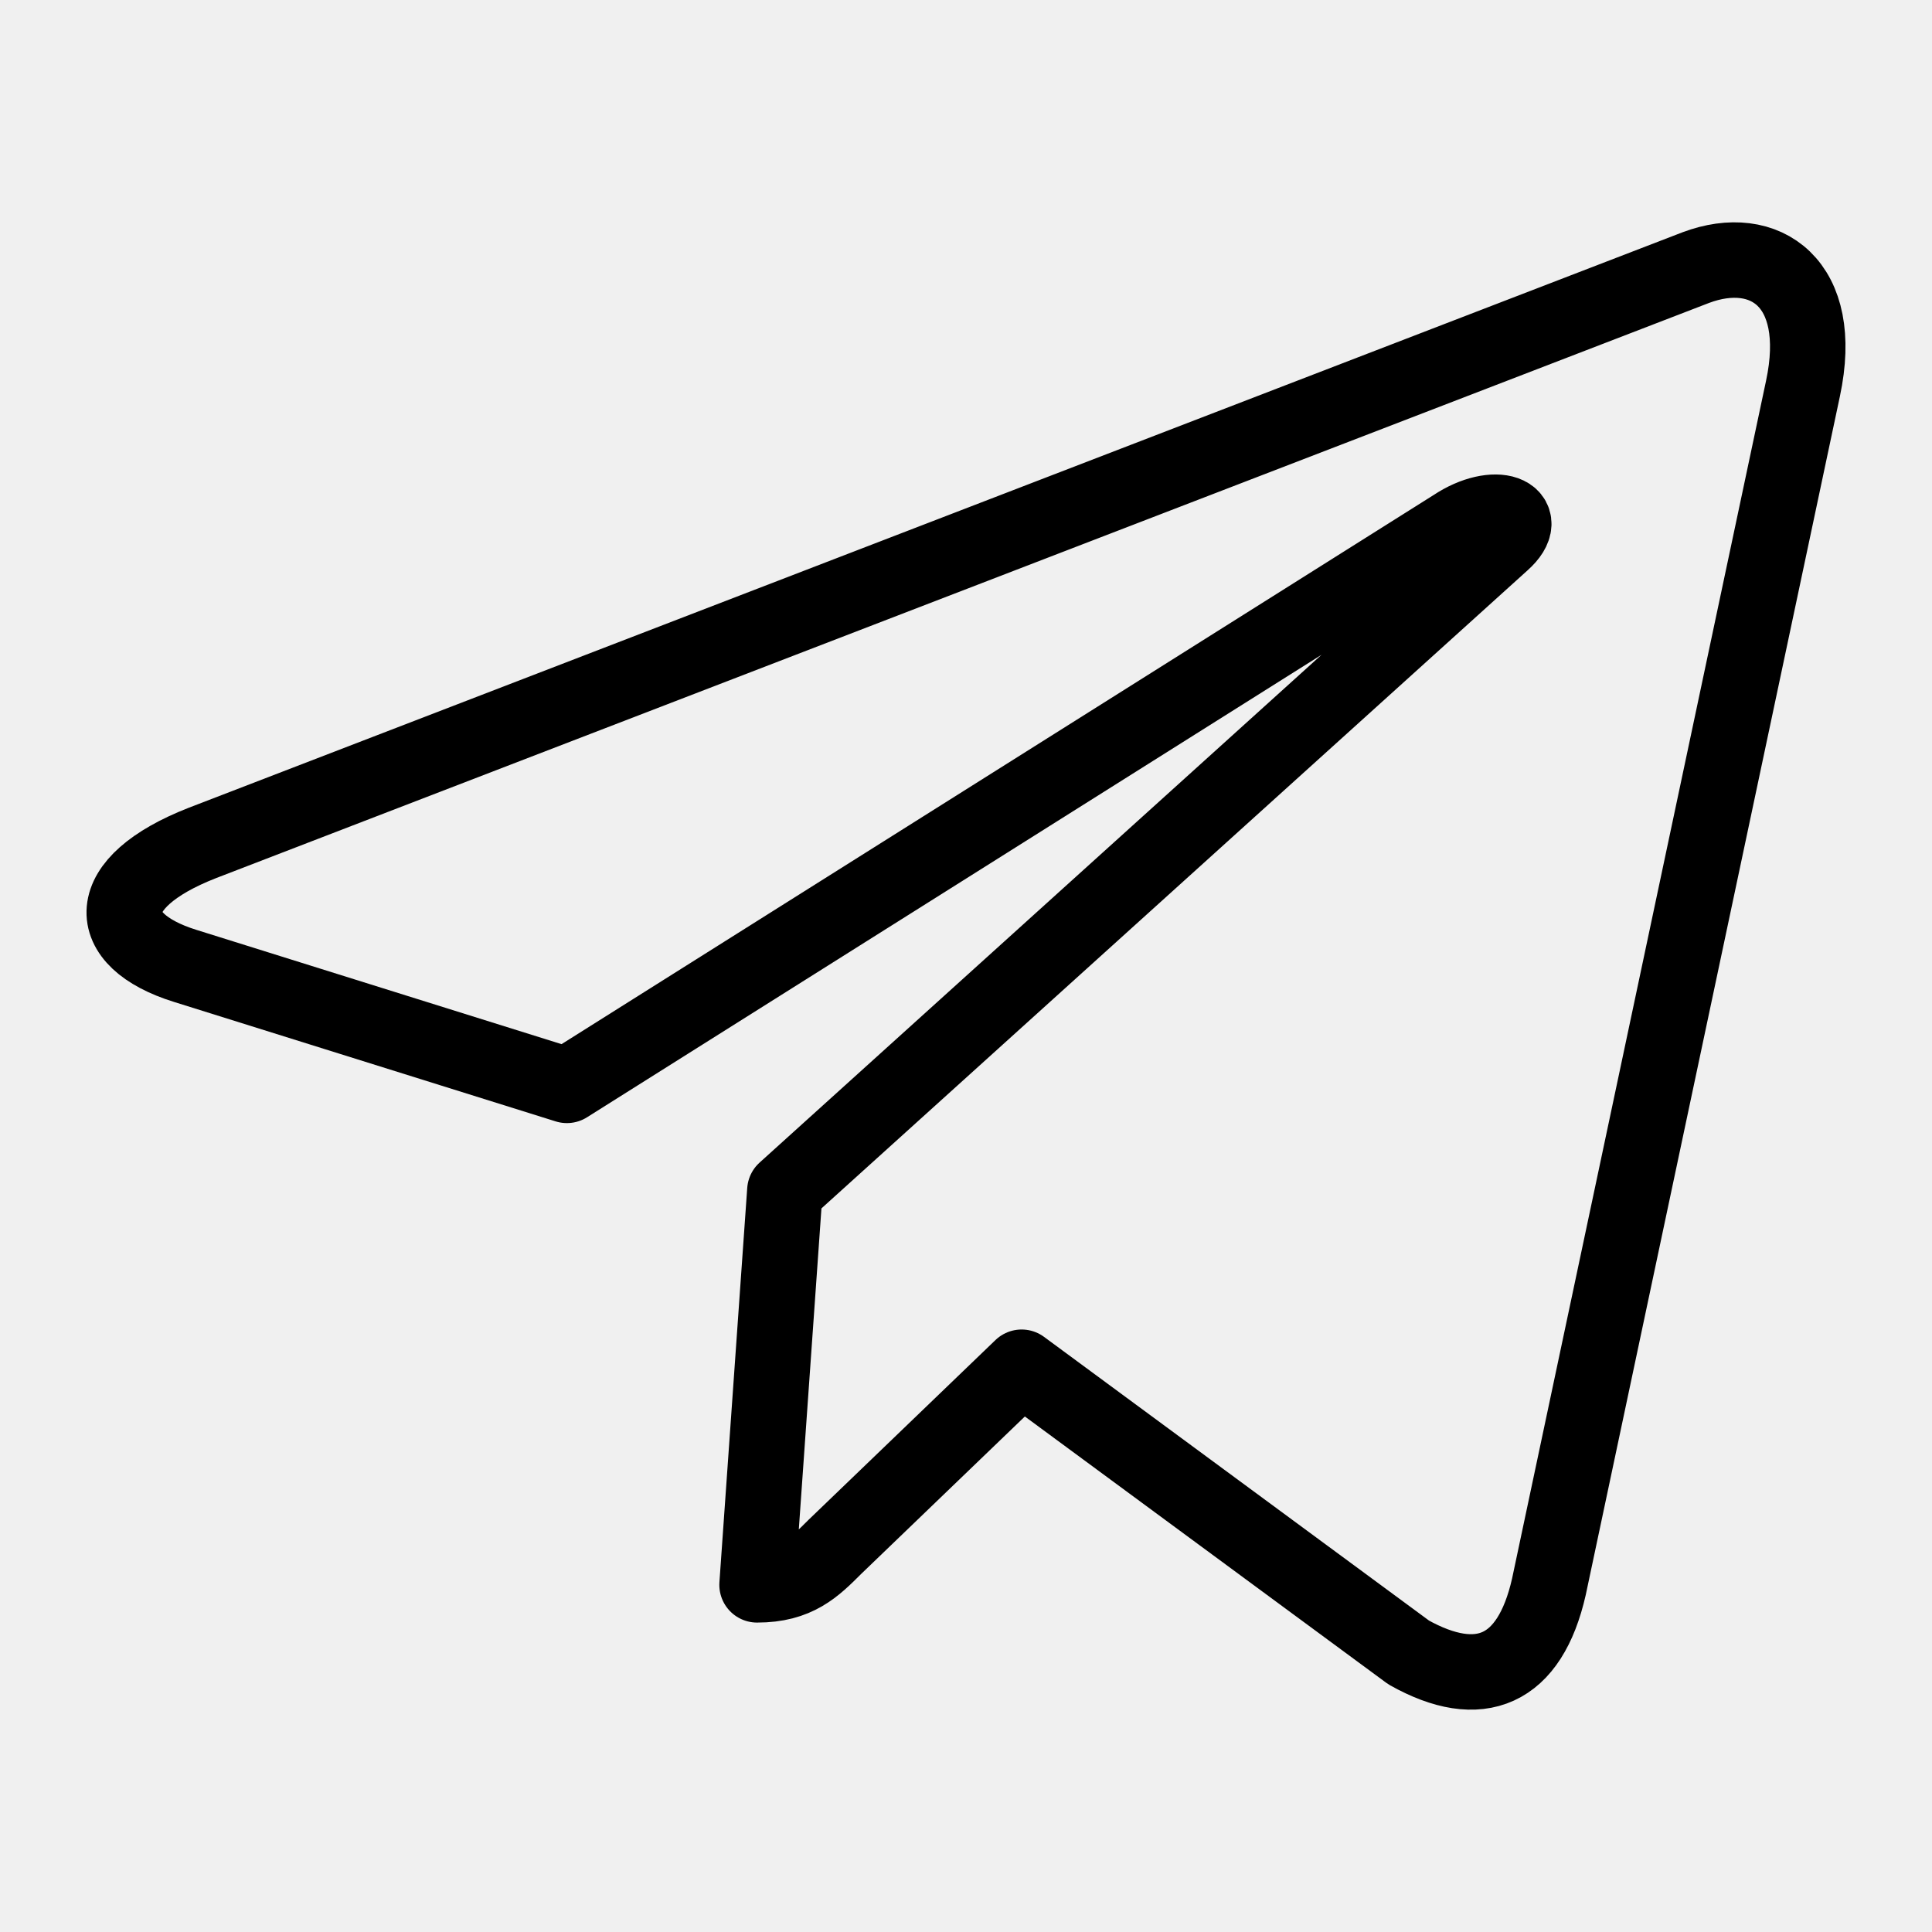
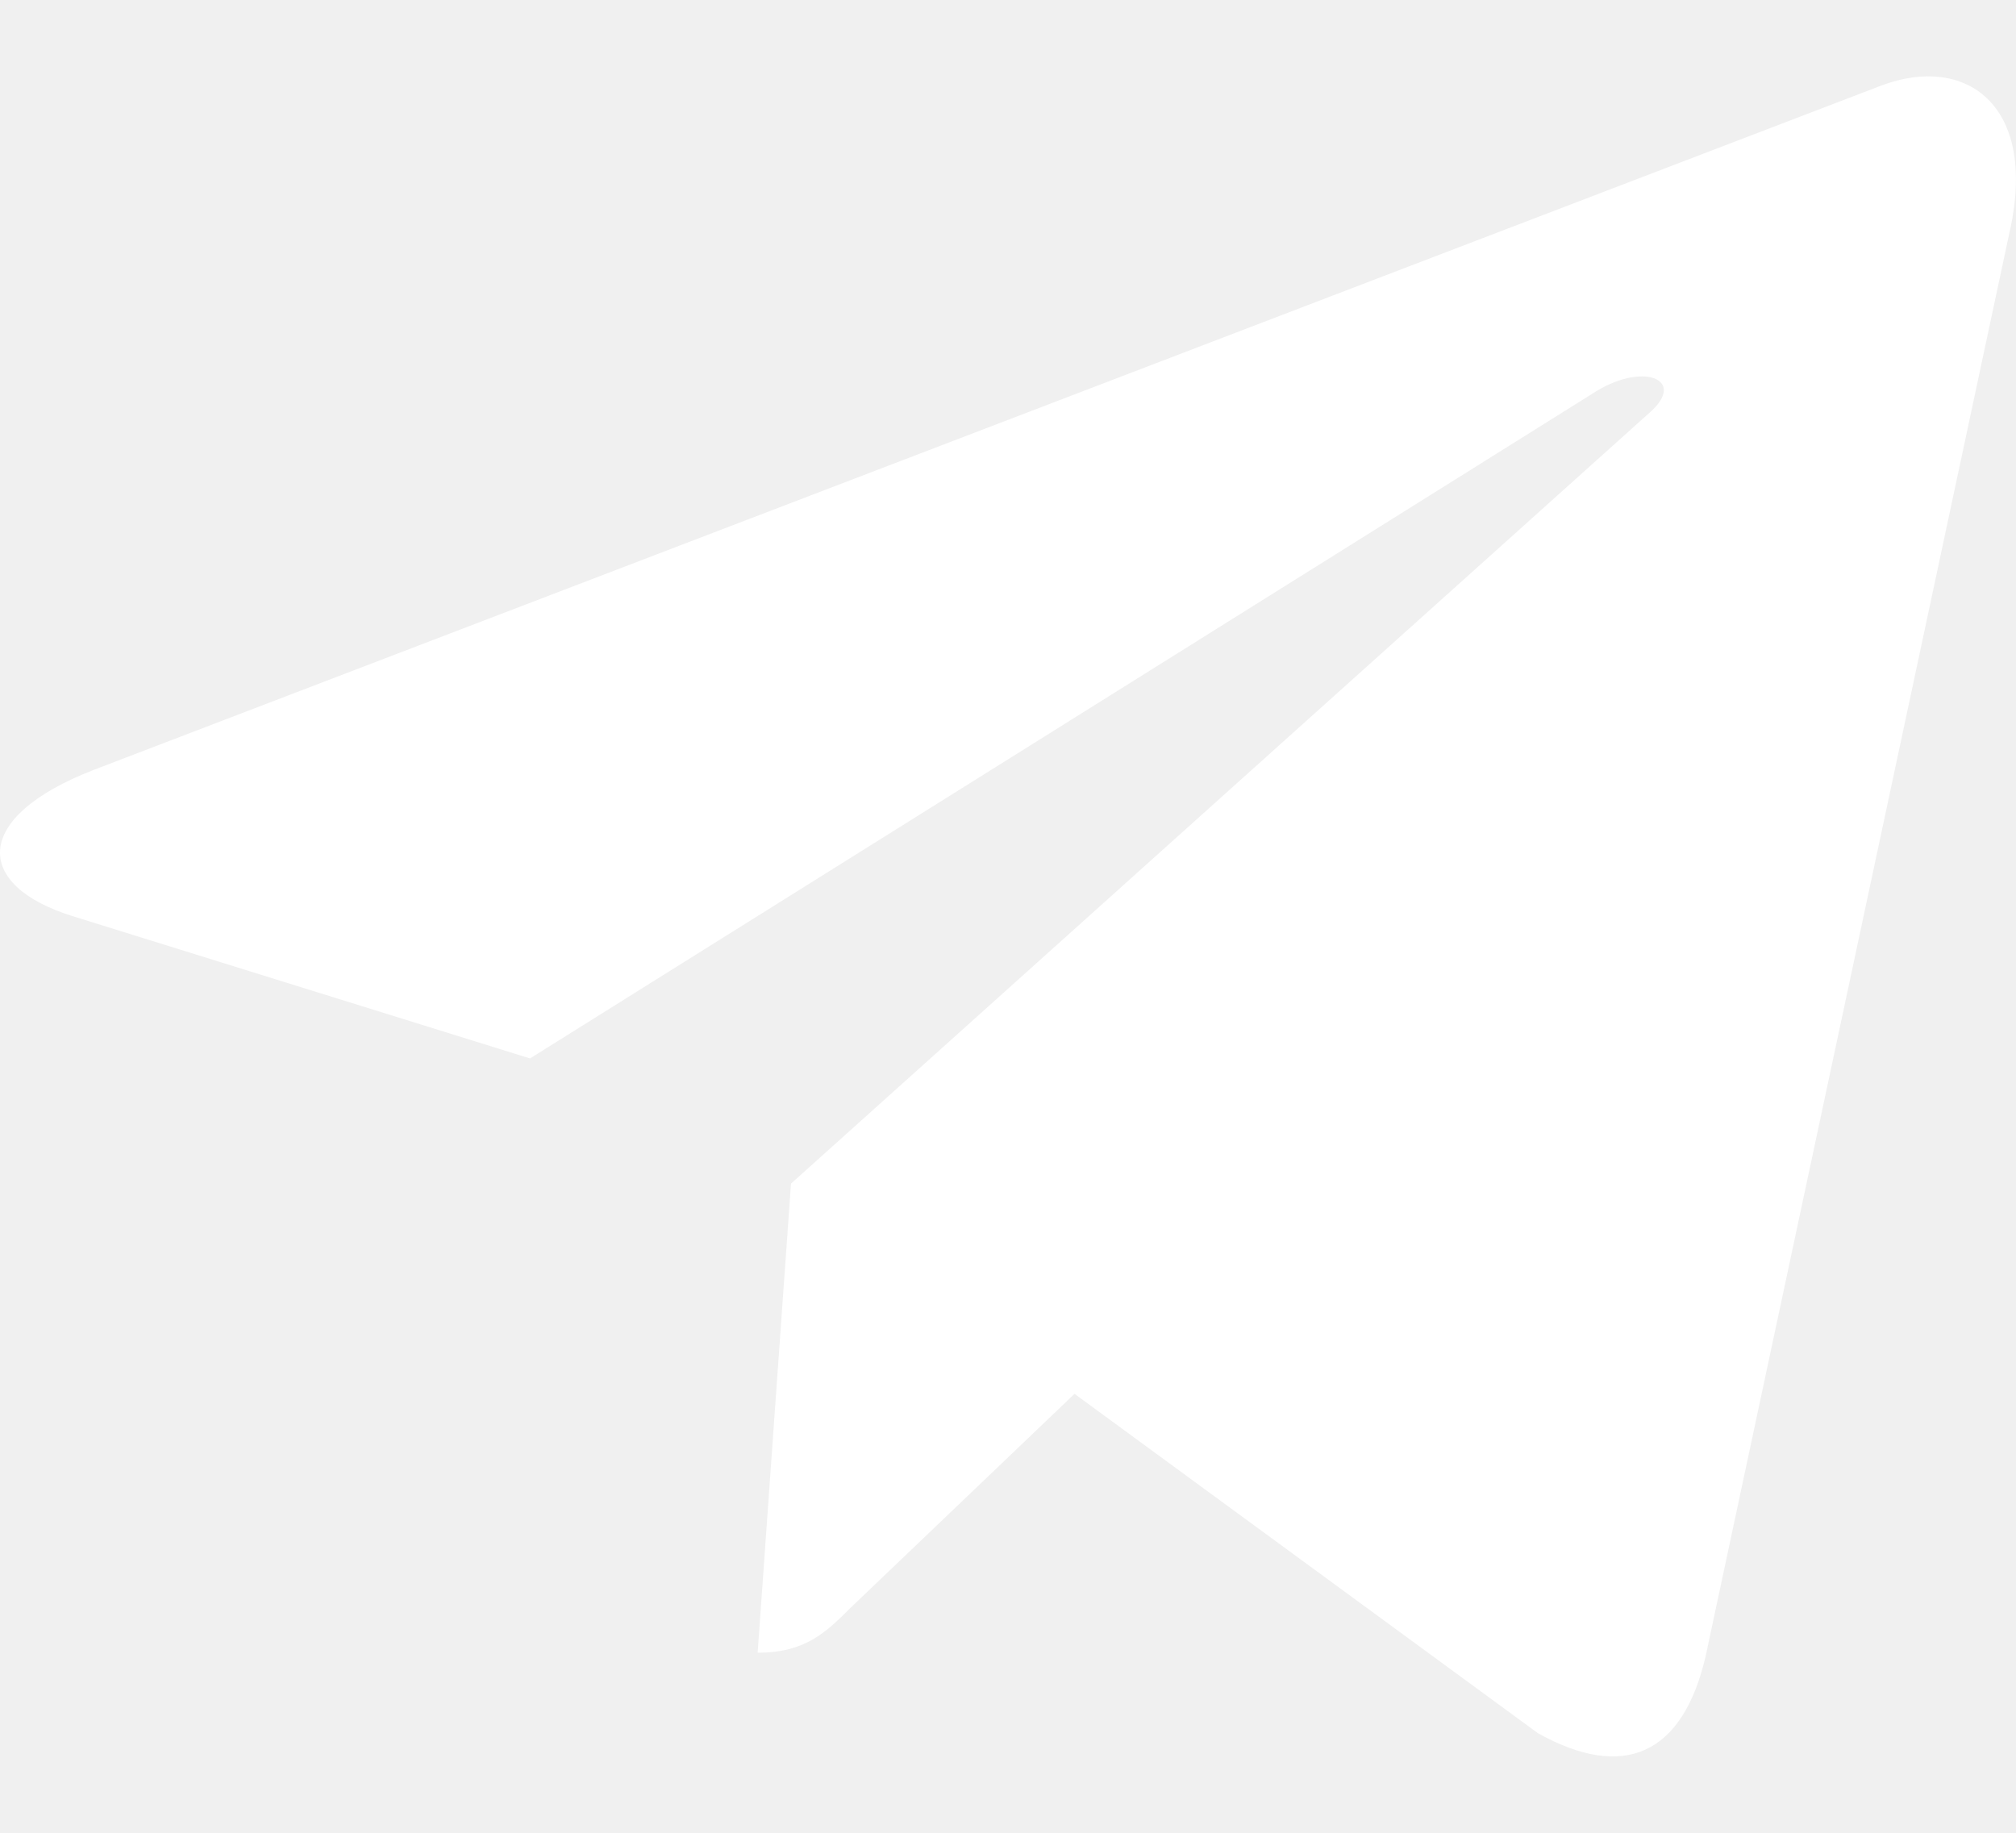
- <svg xmlns="http://www.w3.org/2000/svg" height="512px" style="enable-background:new 0 0 512 512;" version="1.1" viewBox="0 0 512 512" width="512px" xml:space="preserve">
-   <g id="comp_x5F_335-telegram">
-     <g>
-       <path d="    M477.805,102.98l-67.327,317.516c-5.08,22.41-18.326,27.984-37.15,17.431l-102.585-75.596l-49.497,47.607    c-5.477,5.478-10.06,10.061-20.617,10.061l7.37-104.479l190.129-171.805c8.268-7.37-1.792-11.454-12.848-4.083L150.233,287.633    l-101.19-31.672c-22.011-6.873-22.408-22.012,4.581-32.568L449.419,70.911C467.744,64.039,483.779,74.993,477.805,102.98z" style="fill:none;stroke:#000000;stroke-width:20;stroke-linecap:round;stroke-linejoin:round;stroke-miterlimit:10;" />
-     </g>
-   </g>
-   <g id="Layer_1" />
+ <svg xmlns="http://www.w3.org/2000/svg" width="22" height="20" viewBox="0 0 22 20" fill="none">
+   <path d="M8.632 12.916L8.268 18.035C8.789 18.035 9.015 17.811 9.285 17.542L11.726 15.21L16.784 18.914C17.712 19.431 18.366 19.159 18.616 18.06L21.936 2.503L21.937 2.502C22.231 1.13 21.441 0.594 20.537 0.931L1.021 8.402C-0.311 8.919 -0.29 9.662 0.795 9.998L5.784 11.55L17.374 4.298C17.919 3.937 18.415 4.137 18.007 4.498L8.632 12.916Z" fill="white" />
</svg>
